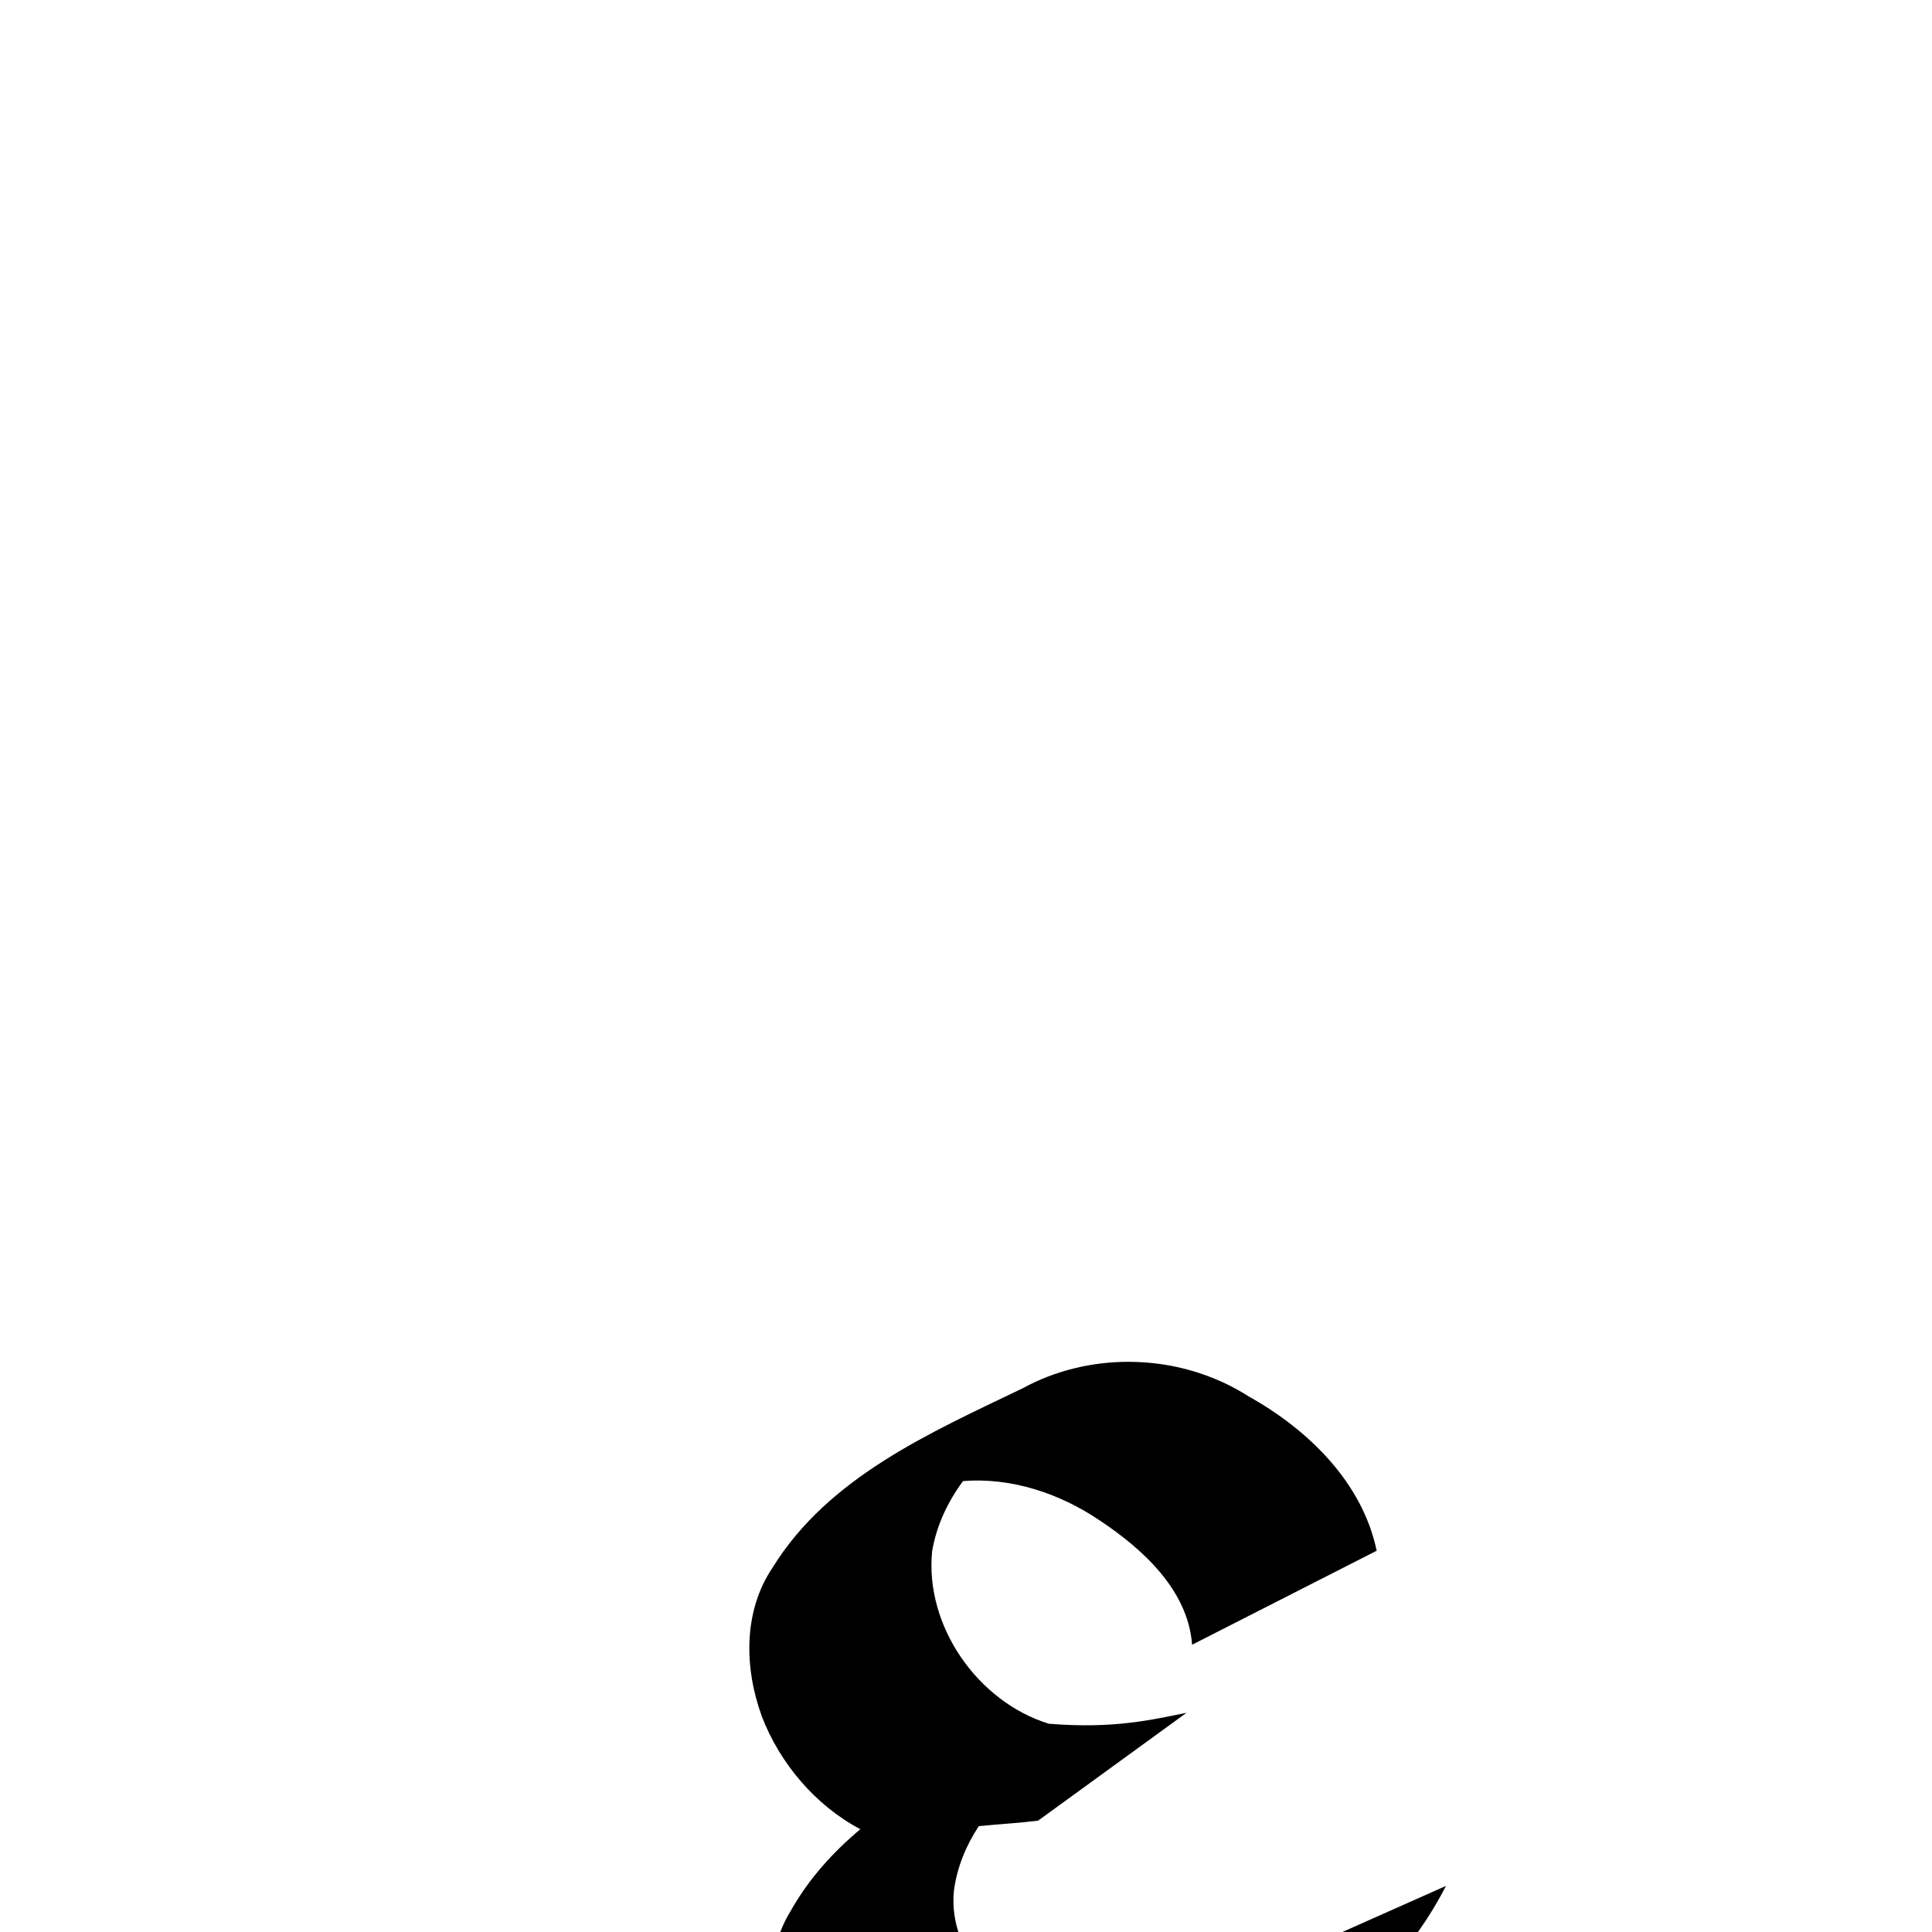
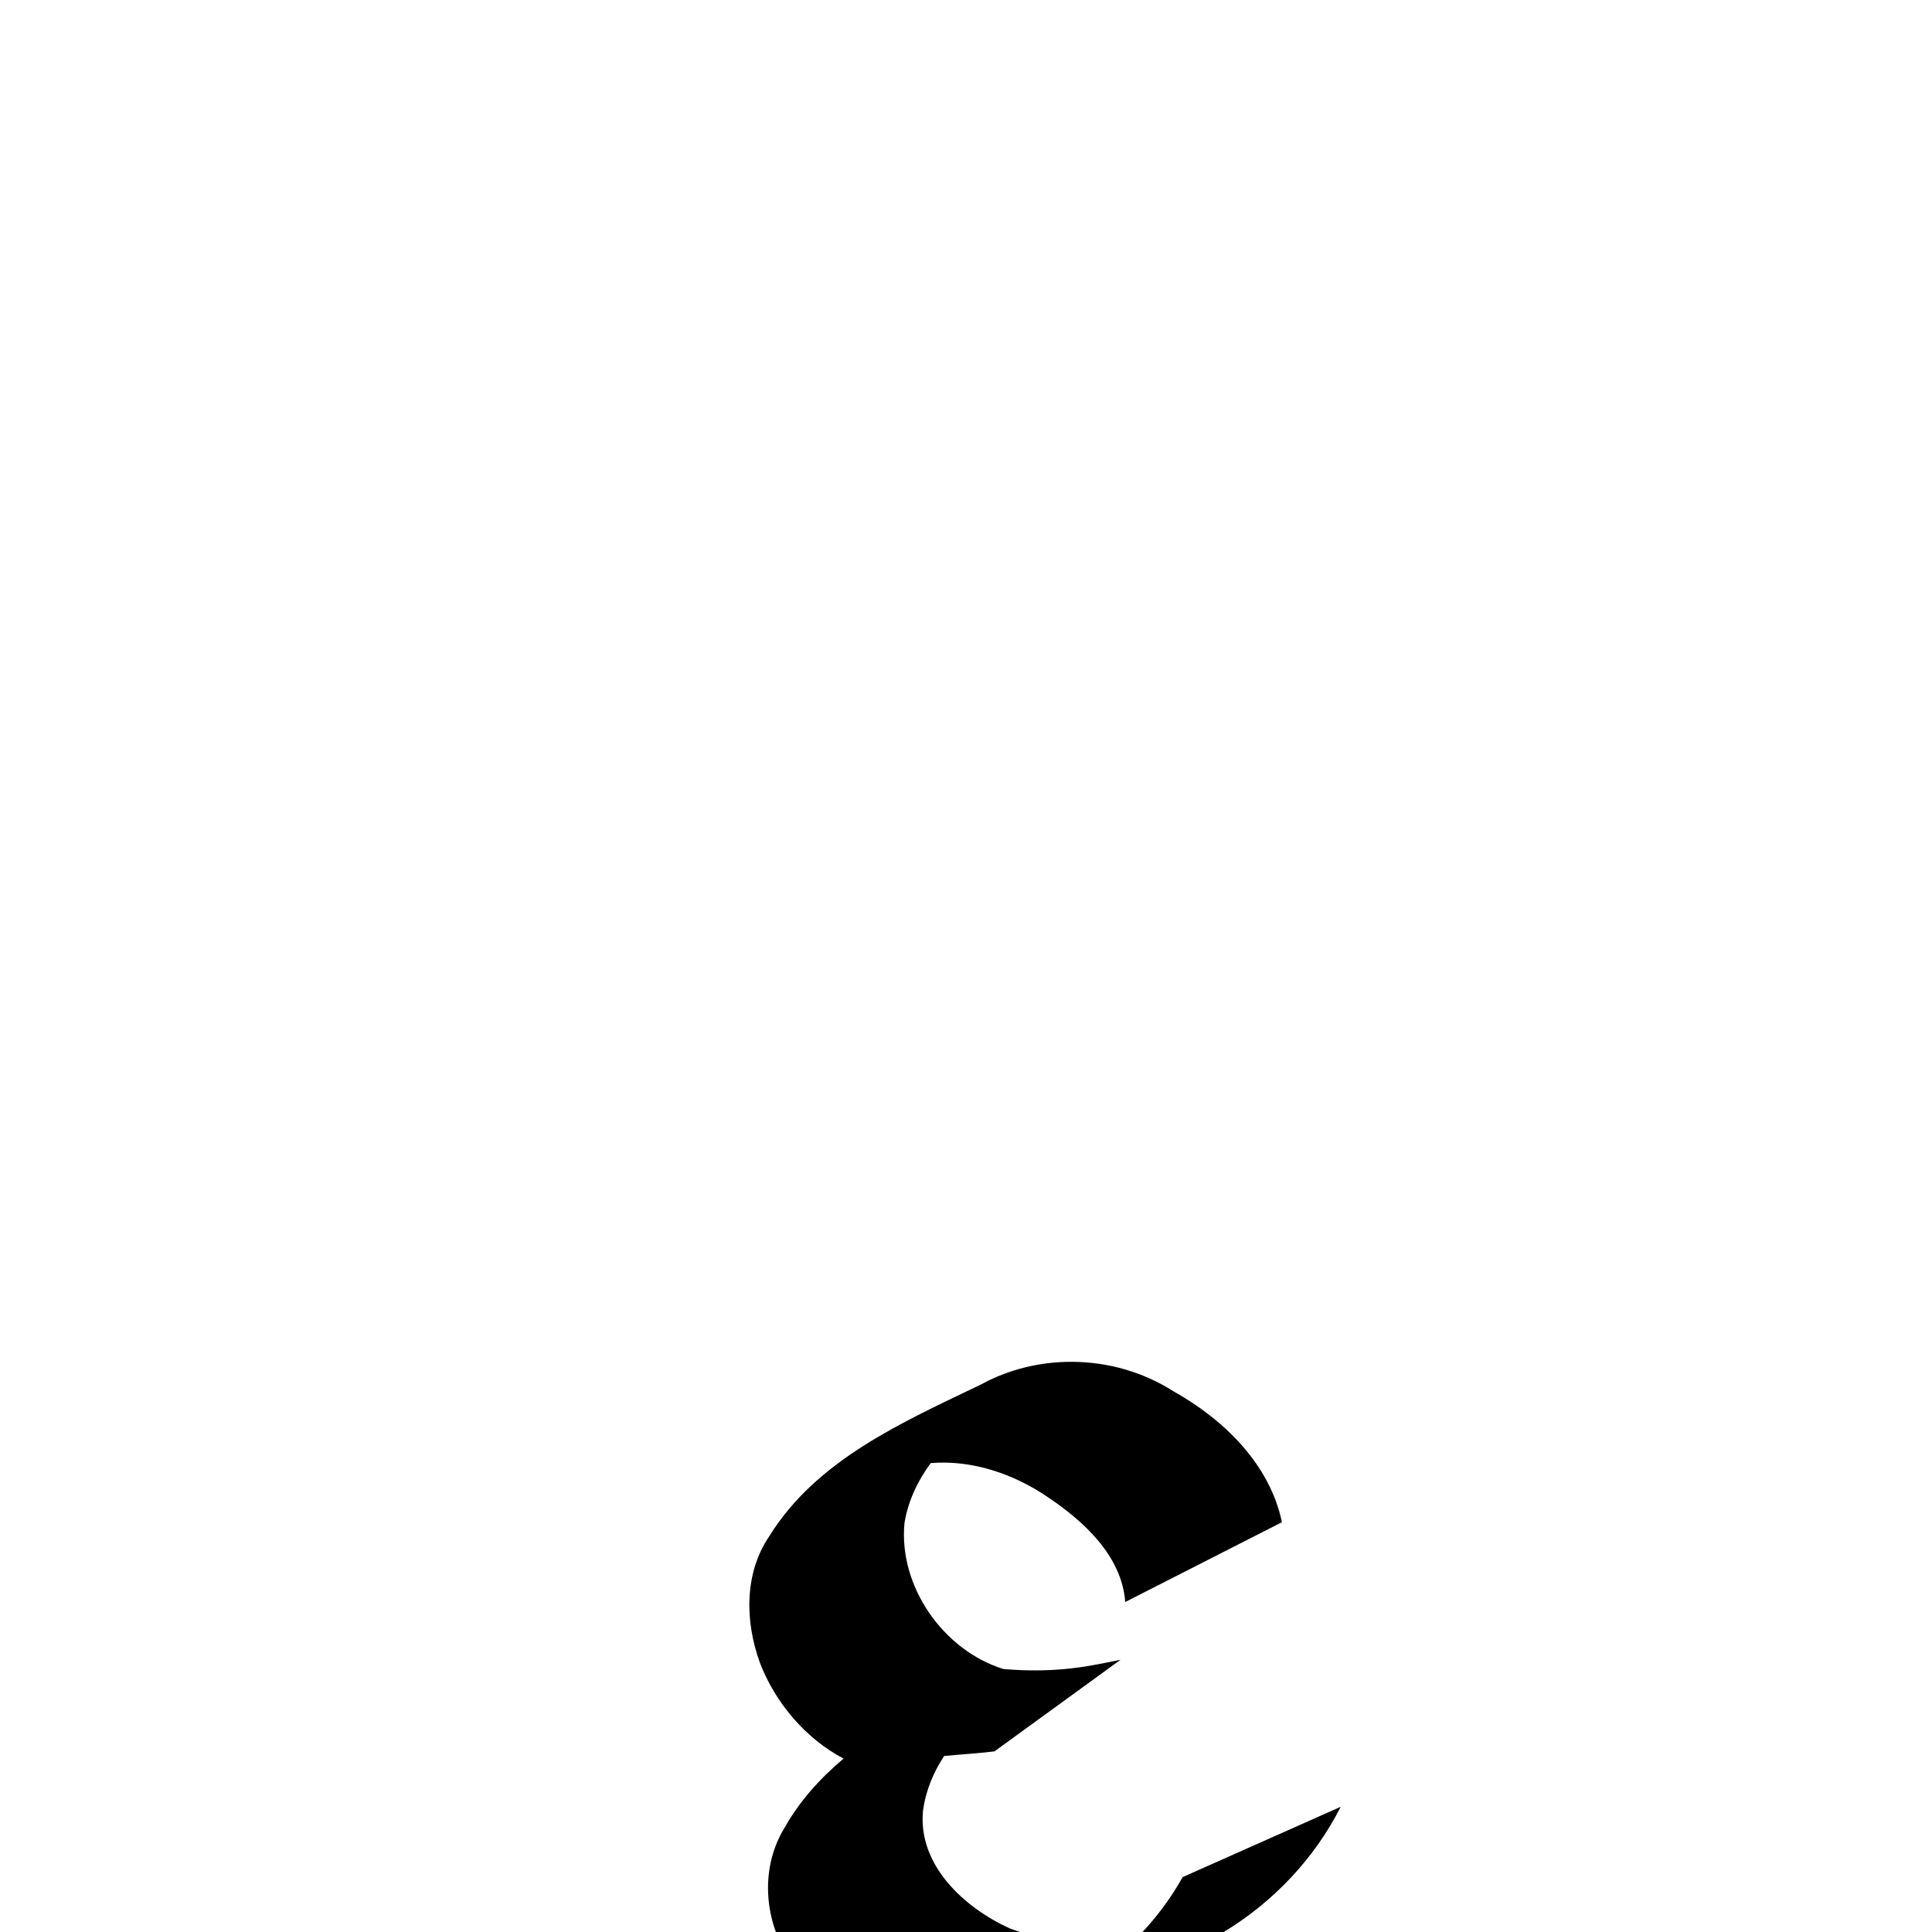
<svg xmlns="http://www.w3.org/2000/svg" viewBox="0 0 1000 1000">
-   <path transform="translate(-1000,-52.3622)" style="fill:#000000;fill-opacity:1;stroke:none" d="m 1584.531,757.237 c -19.132,-0.078 -38.288,4.461 -55.25,13.719 -47.649,22.952 -100.299,45.831 -129.281,92.625 -15.417,22.736 -14.798,52.139 -5.687,77.156 9.244,24.179 27.779,46.209 51,58.406 -14.152,11.891 -26.59,25.597 -35.813,41.875 -18.662,30.105 -10.819,71.258 15.063,94.625 29.666,32.218 76.777,42.599 118.656,33.438 48.795,-10.811 92.677,-36.77 133.875,-64.219 30.262,-18.342 55.265,-44.733 71.312,-76.344 -32.127,14.29 -64.248,28.585 -96.375,42.875 -7.035,12.583 -15.635,24.193 -25.531,34.594 -26.511,6.531 -54.462,6.552 -80.094,-3.406 -27.645,-12.667 -55.933,-38.546 -52.656,-71.719 1.667,-12.205 6.304,-23.312 12.875,-33.313 10.219,-0.969 20.519,-1.574 30.688,-2.812 25.624,-18.617 51.22,-37.227 76.844,-55.844 -17.438,3.469 -37.438,8.469 -71.344,5.656 -36.742,-11.379 -64.19,-50.542 -60.344,-89.25 2.231,-13.274 8.016,-25.51 15.969,-36.312 24.943,-2.065 50.207,6.387 70.906,20.438 22.213,14.788 45.574,35.993 47.688,64.25 l 95.531,-48.656 c -7.422,-35.492 -35.597,-62.761 -66.25,-79.875 -18.444,-11.799 -40.098,-17.818 -61.781,-17.906 z" />
+   <path transform="translate(-1000,-52.3622)" style="fill:#000000;fill-opacity:1;stroke:none" d="m 1554.829,757.237 c -16.243,-0.066 -32.506,3.787 -46.906,11.647 -40.453,19.486 -85.151,38.91 -109.757,78.636 -13.088,19.303 -12.563,44.264 -4.829,65.504 7.848,20.527 23.584,39.231 43.298,49.585 -12.015,10.095 -22.574,21.731 -30.404,35.551 -15.844,25.559 -9.185,60.496 12.788,80.334 25.186,27.352 65.182,36.165 100.736,28.388 41.426,-9.179 78.68,-31.217 113.657,-54.52 25.692,-15.572 46.918,-37.977 60.543,-64.814 -27.275,12.132 -54.545,24.268 -81.82,36.4 -5.972,10.683 -13.274,20.539 -21.675,29.369 -22.507,5.545 -46.237,5.562 -67.998,-2.892 -23.47,-10.754 -47.486,-32.725 -44.704,-60.888 1.415,-10.362 5.352,-19.791 10.931,-28.282 8.676,-0.823 17.42,-1.336 26.053,-2.388 21.754,-15.805 43.484,-31.605 65.238,-47.41 -14.804,2.945 -31.784,7.19 -60.569,4.802 -31.193,-9.661 -54.495,-42.909 -51.23,-75.771 1.894,-11.269 6.805,-21.657 13.557,-30.828 21.176,-1.753 42.625,5.423 60.198,17.351 18.858,12.555 38.692,30.558 40.486,54.547 l 81.104,-41.308 c -6.301,-30.132 -30.221,-53.283 -56.245,-67.812 -15.659,-10.017 -34.042,-15.127 -52.451,-15.202 z" />
</svg>
